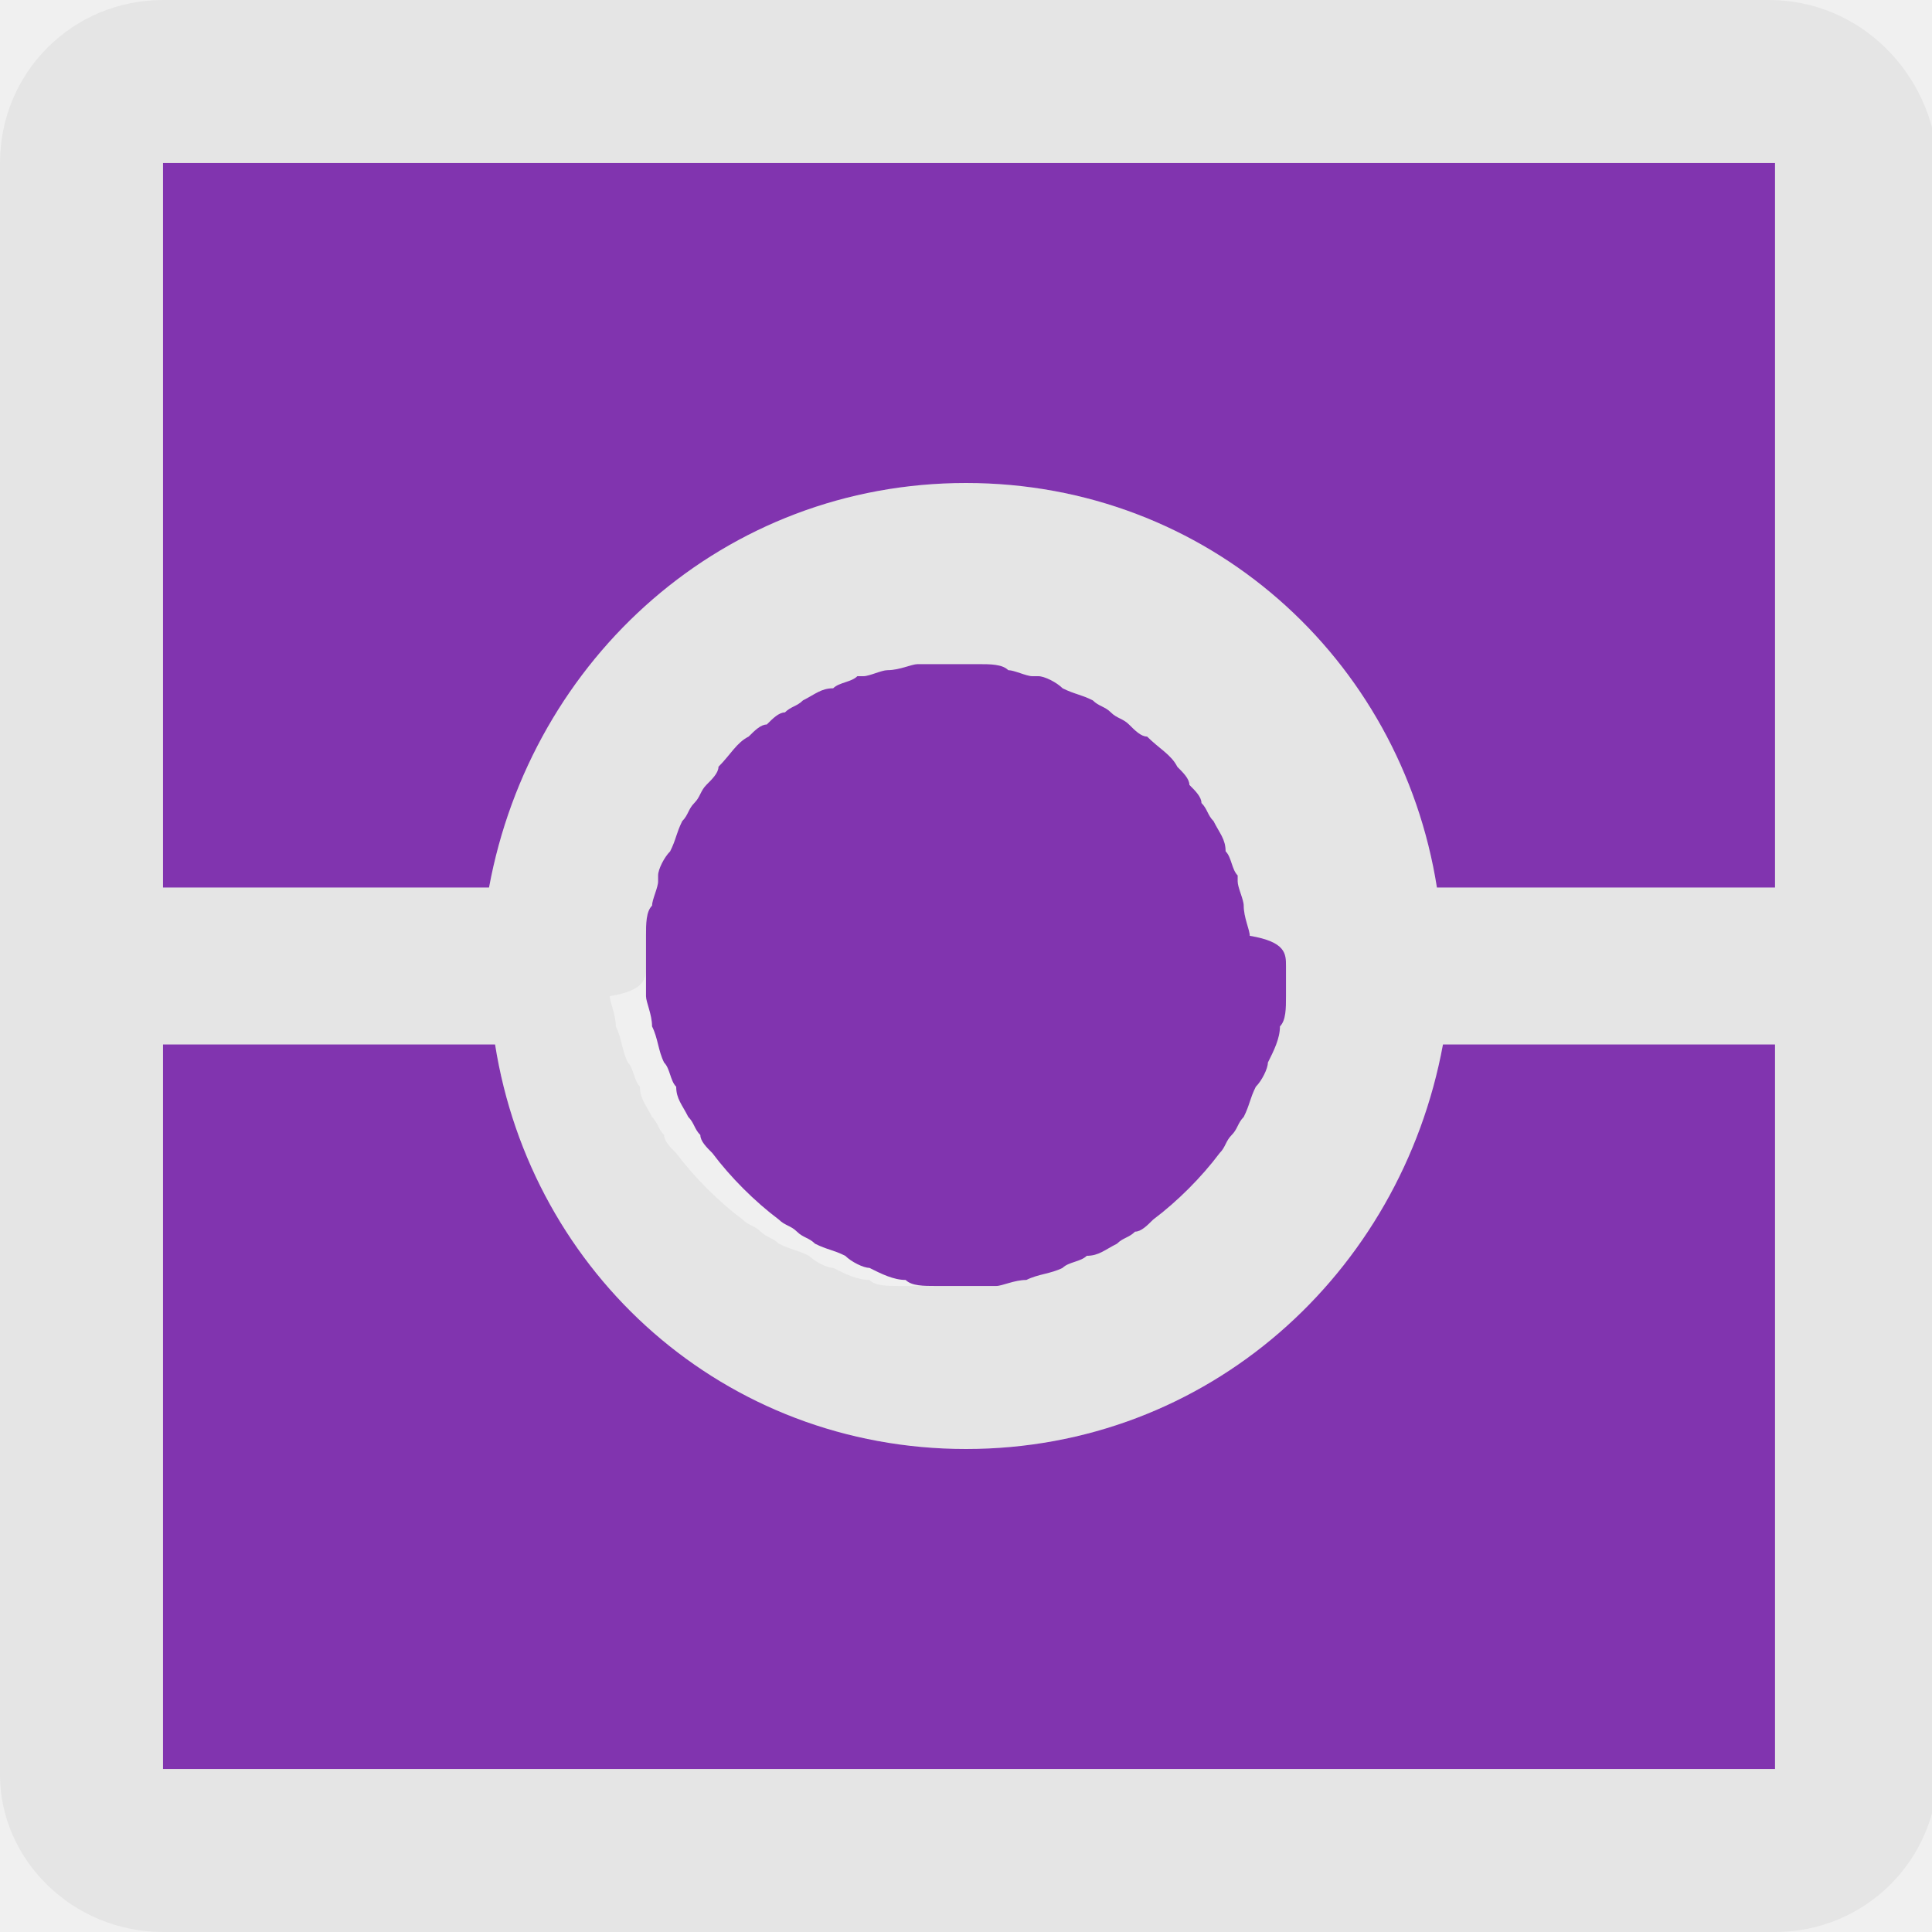
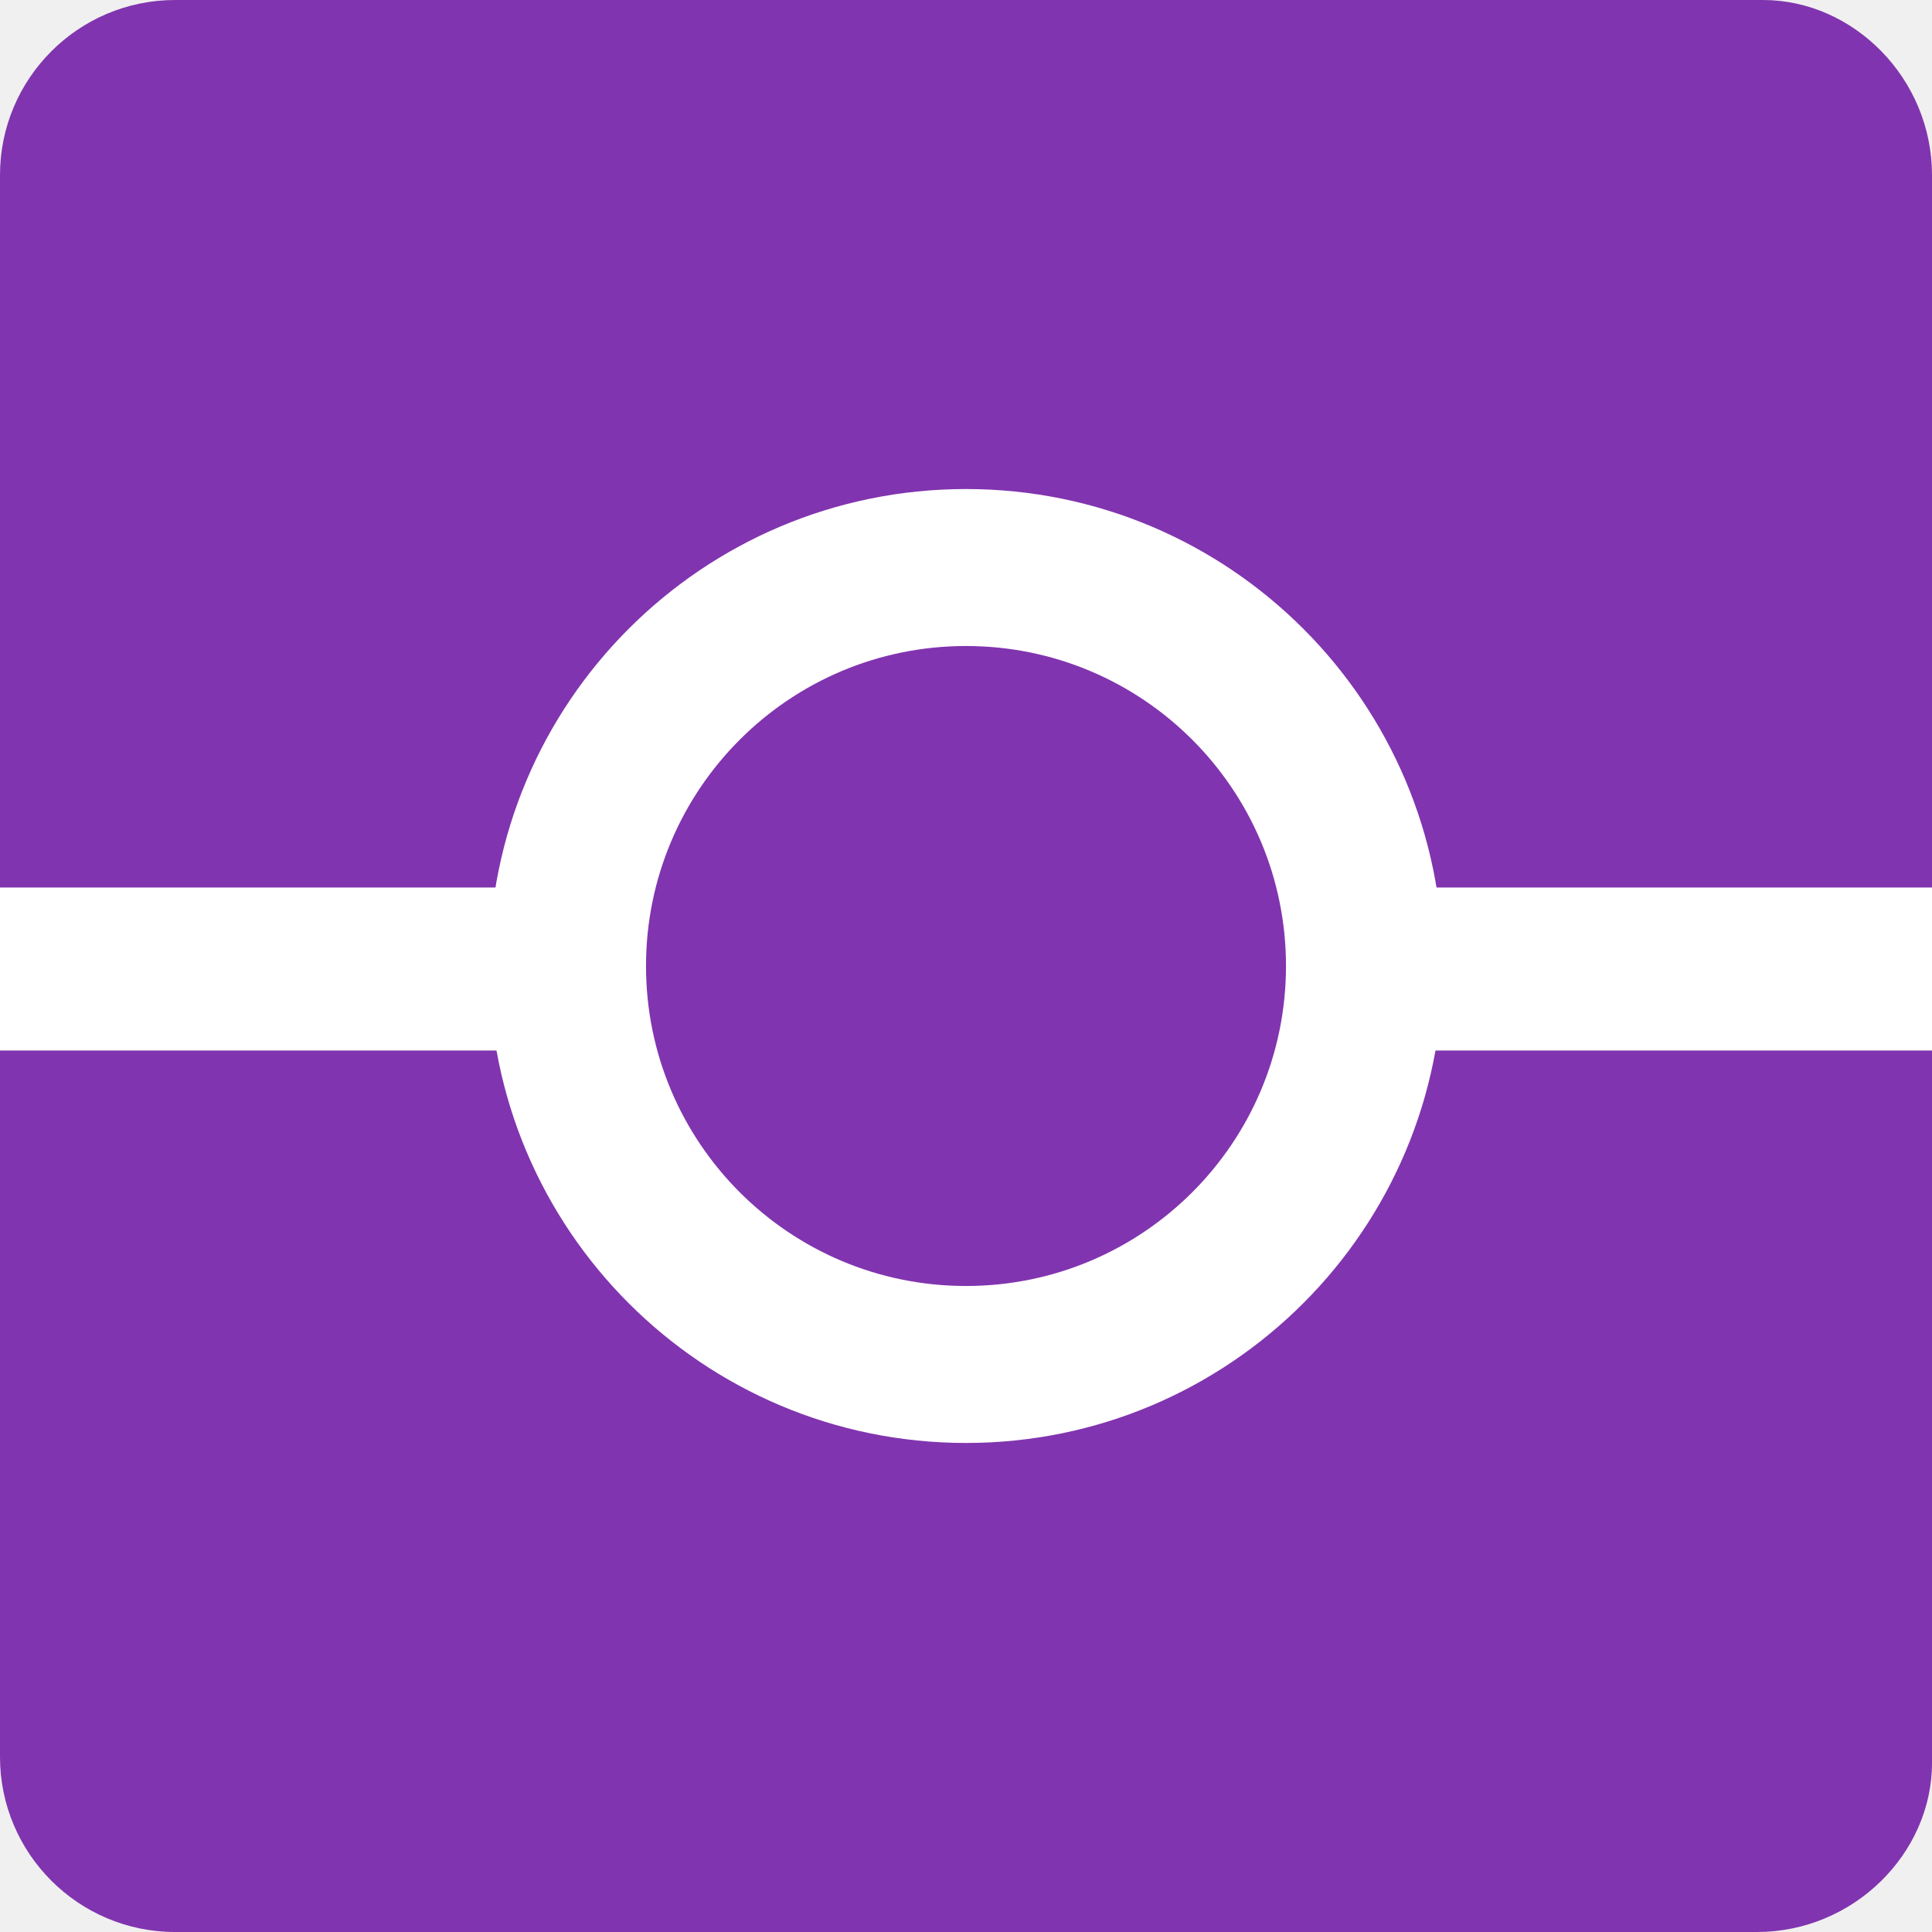
<svg xmlns="http://www.w3.org/2000/svg" version="1.1" id="Layer_1" x="0px" y="0px" viewBox="0 0 32 32" style="enable-background:new 0 0 32 32;" xml:space="preserve">
  <style type="text/css">
- 	.st0{fill:#E5E5E5;}
- 	.st1{fill:#8134AF;}
+ 	.st0{fill:#8134AF;}
+ 	.st1{display:none;fill:#8134AF;}
+ 	.st2{fill:#FFFFFF;}
</style>
-   <path class="st0" d="M29.3,0H2.7C1.2,0,0,1.2,0,2.7v26.7C0,30.8,1.2,32,2.7,32h26.7c1.5,0,2.7-1.2,2.7-2.7V2.7C32,1.2,30.8,0,29.3,0  z M29.4,29.3H2.7v-12h5.5C8.8,21.1,12,24,16,24s7.2-2.9,7.9-6.7h5.5V29.3z M10.7,16c0-0.2,0-0.4,0-0.5c0-0.2,0-0.4,0.1-0.5  c0-0.1,0.1-0.3,0.1-0.4c0,0,0-0.1,0-0.1c0-0.1,0.1-0.3,0.2-0.4c0.1-0.2,0.1-0.3,0.2-0.5c0.1-0.1,0.1-0.2,0.2-0.3  c0.1-0.1,0.1-0.2,0.2-0.3c0.1-0.1,0.2-0.2,0.2-0.3c0.2-0.2,0.3-0.4,0.5-0.5c0.1-0.1,0.2-0.2,0.3-0.2c0.1-0.1,0.2-0.2,0.3-0.2  c0.1-0.1,0.2-0.1,0.3-0.2c0.2-0.1,0.3-0.2,0.5-0.2c0.1-0.1,0.3-0.1,0.4-0.2c0,0,0.1,0,0.1,0c0.1,0,0.3-0.1,0.4-0.1  c0.2,0,0.4-0.1,0.5-0.1c0.2,0,0.4,0,0.5,0s0.4,0,0.5,0c0.2,0,0.4,0,0.5,0.1c0.1,0,0.3,0.1,0.4,0.1c0,0,0.1,0,0.1,0  c0.1,0,0.3,0.1,0.4,0.2c0.2,0.1,0.3,0.1,0.5,0.2c0.1,0.1,0.2,0.1,0.3,0.2c0.1,0.1,0.2,0.1,0.3,0.2c0.1,0.1,0.2,0.2,0.3,0.2  c0.2,0.2,0.4,0.3,0.5,0.5c0.1,0.1,0.2,0.2,0.2,0.3c0.1,0.1,0.2,0.2,0.2,0.3c0.1,0.1,0.1,0.2,0.2,0.3c0.1,0.2,0.2,0.3,0.2,0.5  c0.1,0.1,0.1,0.3,0.2,0.4c0,0,0,0.1,0,0.1c0,0.1,0.1,0.3,0.1,0.4c0,0.2,0.1,0.4,0.1,0.5c0,0.2,0,0.4,0,0.5s0,0.4,0,0.5  c0,0.2,0,0.4-0.1,0.5c0,0.2-0.1,0.4-0.2,0.6c0,0.1-0.1,0.3-0.2,0.4c-0.1,0.2-0.1,0.3-0.2,0.5c-0.1,0.1-0.1,0.2-0.2,0.3  c-0.1,0.1-0.1,0.2-0.2,0.3c-0.3,0.4-0.7,0.8-1.1,1.1c-0.1,0.1-0.2,0.2-0.3,0.2c-0.1,0.1-0.2,0.1-0.3,0.2c-0.2,0.1-0.3,0.2-0.5,0.2  c-0.1,0.1-0.3,0.1-0.4,0.2c-0.2,0.1-0.4,0.1-0.6,0.2c-0.2,0-0.4,0.1-0.5,0.1c-0.2,0-0.4,0-0.5,0s-0.4,0-0.5,0c-0.2,0-0.4,0-0.5-0.1  c-0.2,0-0.4-0.1-0.6-0.2c-0.1,0-0.3-0.1-0.4-0.2c-0.2-0.1-0.3-0.1-0.5-0.2c-0.1-0.1-0.2-0.1-0.3-0.2c-0.1-0.1-0.2-0.1-0.3-0.2  c-0.4-0.3-0.8-0.7-1.1-1.1c-0.1-0.1-0.2-0.2-0.2-0.3c-0.1-0.1-0.1-0.2-0.2-0.3c-0.1-0.2-0.2-0.3-0.2-0.5c-0.1-0.1-0.1-0.3-0.2-0.4  c-0.1-0.2-0.1-0.4-0.2-0.6c0-0.2-0.1-0.4-0.1-0.5C10.7,16.4,10.7,16.2,10.7,16z M29.4,14.7h-5.6C23.2,10.9,20,8,16,8  s-7.2,2.9-7.9,6.7H2.7v-12h26.7V14.7z" />
-   <path class="st1" d="M21.3,16c0,0.2,0,0.4,0,0.5c0,0.2,0,0.4-0.1,0.5c0,0.2-0.1,0.4-0.2,0.6c0,0.1-0.1,0.3-0.2,0.4  c-0.1,0.2-0.1,0.3-0.2,0.5c-0.1,0.1-0.1,0.2-0.2,0.3c-0.1,0.1-0.1,0.2-0.2,0.3c-0.3,0.4-0.7,0.8-1.1,1.1c-0.1,0.1-0.2,0.2-0.3,0.2  c-0.1,0.1-0.2,0.1-0.3,0.2c-0.2,0.1-0.3,0.2-0.5,0.2c-0.1,0.1-0.3,0.1-0.4,0.2c-0.2,0.1-0.4,0.1-0.6,0.2c-0.2,0-0.4,0.1-0.5,0.1  c-0.2,0-0.4,0-0.5,0s-0.4,0-0.5,0c-0.2,0-0.4,0-0.5-0.1c-0.2,0-0.4-0.1-0.6-0.2c-0.1,0-0.3-0.1-0.4-0.2c-0.2-0.1-0.3-0.1-0.5-0.2  c-0.1-0.1-0.2-0.1-0.3-0.2c-0.1-0.1-0.2-0.1-0.3-0.2c-0.4-0.3-0.8-0.7-1.1-1.1c-0.1-0.1-0.2-0.2-0.2-0.3c-0.1-0.1-0.1-0.2-0.2-0.3  c-0.1-0.2-0.2-0.3-0.2-0.5c-0.1-0.1-0.1-0.3-0.2-0.4c-0.1-0.2-0.1-0.4-0.2-0.6c0-0.2-0.1-0.4-0.1-0.5c0-0.2,0-0.4,0-0.5s0-0.4,0-0.5  c0-0.2,0-0.4,0.1-0.5c0-0.1,0.1-0.3,0.1-0.4c0,0,0-0.1,0-0.1c0-0.1,0.1-0.3,0.2-0.4c0.1-0.2,0.1-0.3,0.2-0.5  c0.1-0.1,0.1-0.2,0.2-0.3c0.1-0.1,0.1-0.2,0.2-0.3c0.1-0.1,0.2-0.2,0.2-0.3c0.2-0.2,0.3-0.4,0.5-0.5c0.1-0.1,0.2-0.2,0.3-0.2  c0.1-0.1,0.2-0.2,0.3-0.2c0.1-0.1,0.2-0.1,0.3-0.2c0.2-0.1,0.3-0.2,0.5-0.2c0.1-0.1,0.3-0.1,0.4-0.2c0,0,0.1,0,0.1,0  c0.1,0,0.3-0.1,0.4-0.1c0.2,0,0.4-0.1,0.5-0.1c0.2,0,0.4,0,0.5,0s0.4,0,0.5,0c0.2,0,0.4,0,0.5,0.1c0.1,0,0.3,0.1,0.4,0.1  c0,0,0.1,0,0.1,0c0.1,0,0.3,0.1,0.4,0.2c0.2,0.1,0.3,0.1,0.5,0.2c0.1,0.1,0.2,0.1,0.3,0.2c0.1,0.1,0.2,0.1,0.3,0.2  c0.1,0.1,0.2,0.2,0.3,0.2c0.2,0.2,0.4,0.3,0.5,0.5c0.1,0.1,0.2,0.2,0.2,0.3c0.1,0.1,0.2,0.2,0.2,0.3c0.1,0.1,0.1,0.2,0.2,0.3  c0.1,0.2,0.2,0.3,0.2,0.5c0.1,0.1,0.1,0.3,0.2,0.4c0,0,0,0.1,0,0.1c0,0.1,0.1,0.3,0.1,0.4c0,0.2,0.1,0.4,0.1,0.5  C21.3,15.6,21.3,15.8,21.3,16z" />
-   <path class="st1" d="M29.4,17.3v12H2.7v-12h5.5C8.8,21.1,12,24,16,24s7.2-2.9,7.9-6.7H29.4z" />
-   <path class="st1" d="M29.4,2.7v12h-5.6C23.2,10.9,20,8,16,8s-7.2,2.9-7.9,6.7H2.7v-12H29.4z" />
+   <path class="st0" d="M29.1,32H2.9C1.3,32,0,30.7,0,29.1V2.9C0,1.3,1.3,0,2.9,0h26.3C30.7,0,32,1.3,32,2.9v26.3  C32,30.7,30.7,32,29.1,32z" />
+   <path class="st1" d="M29.3,0H2.7C1.2,0,0,1.2,0,2.7v26.7C0,30.8,1.2,32,2.7,32h26.7c1.5,0,2.7-1.2,2.7-2.7V2.7C32,1.2,30.8,0,29.3,0  z M29.3,29.3H2.7v-12h5.5C8.8,21.1,12,24,16,24c4,0,7.2-2.9,7.9-6.7h5.5V29.3z M10.7,16c0-2.9,2.4-5.3,5.3-5.3  c2.9,0,5.3,2.4,5.3,5.3s-2.4,5.3-5.3,5.3C13.1,21.3,10.7,18.9,10.7,16z M29.3,14.7h-5.5C23.2,10.9,20,8,16,8c-4,0-7.2,2.9-7.9,6.7  H2.7v-12h26.7V14.7z" />
+   <circle class="st2" cx="16" cy="16" r="7.9" />
+   <rect x="0" y="14.7" class="st2" width="8.8" height="2.7" />
+   <rect x="22.8" y="14.7" class="st2" width="9.2" height="2.7" />
+   <circle class="st0" cx="16" cy="16" r="5.3" />
</svg>
